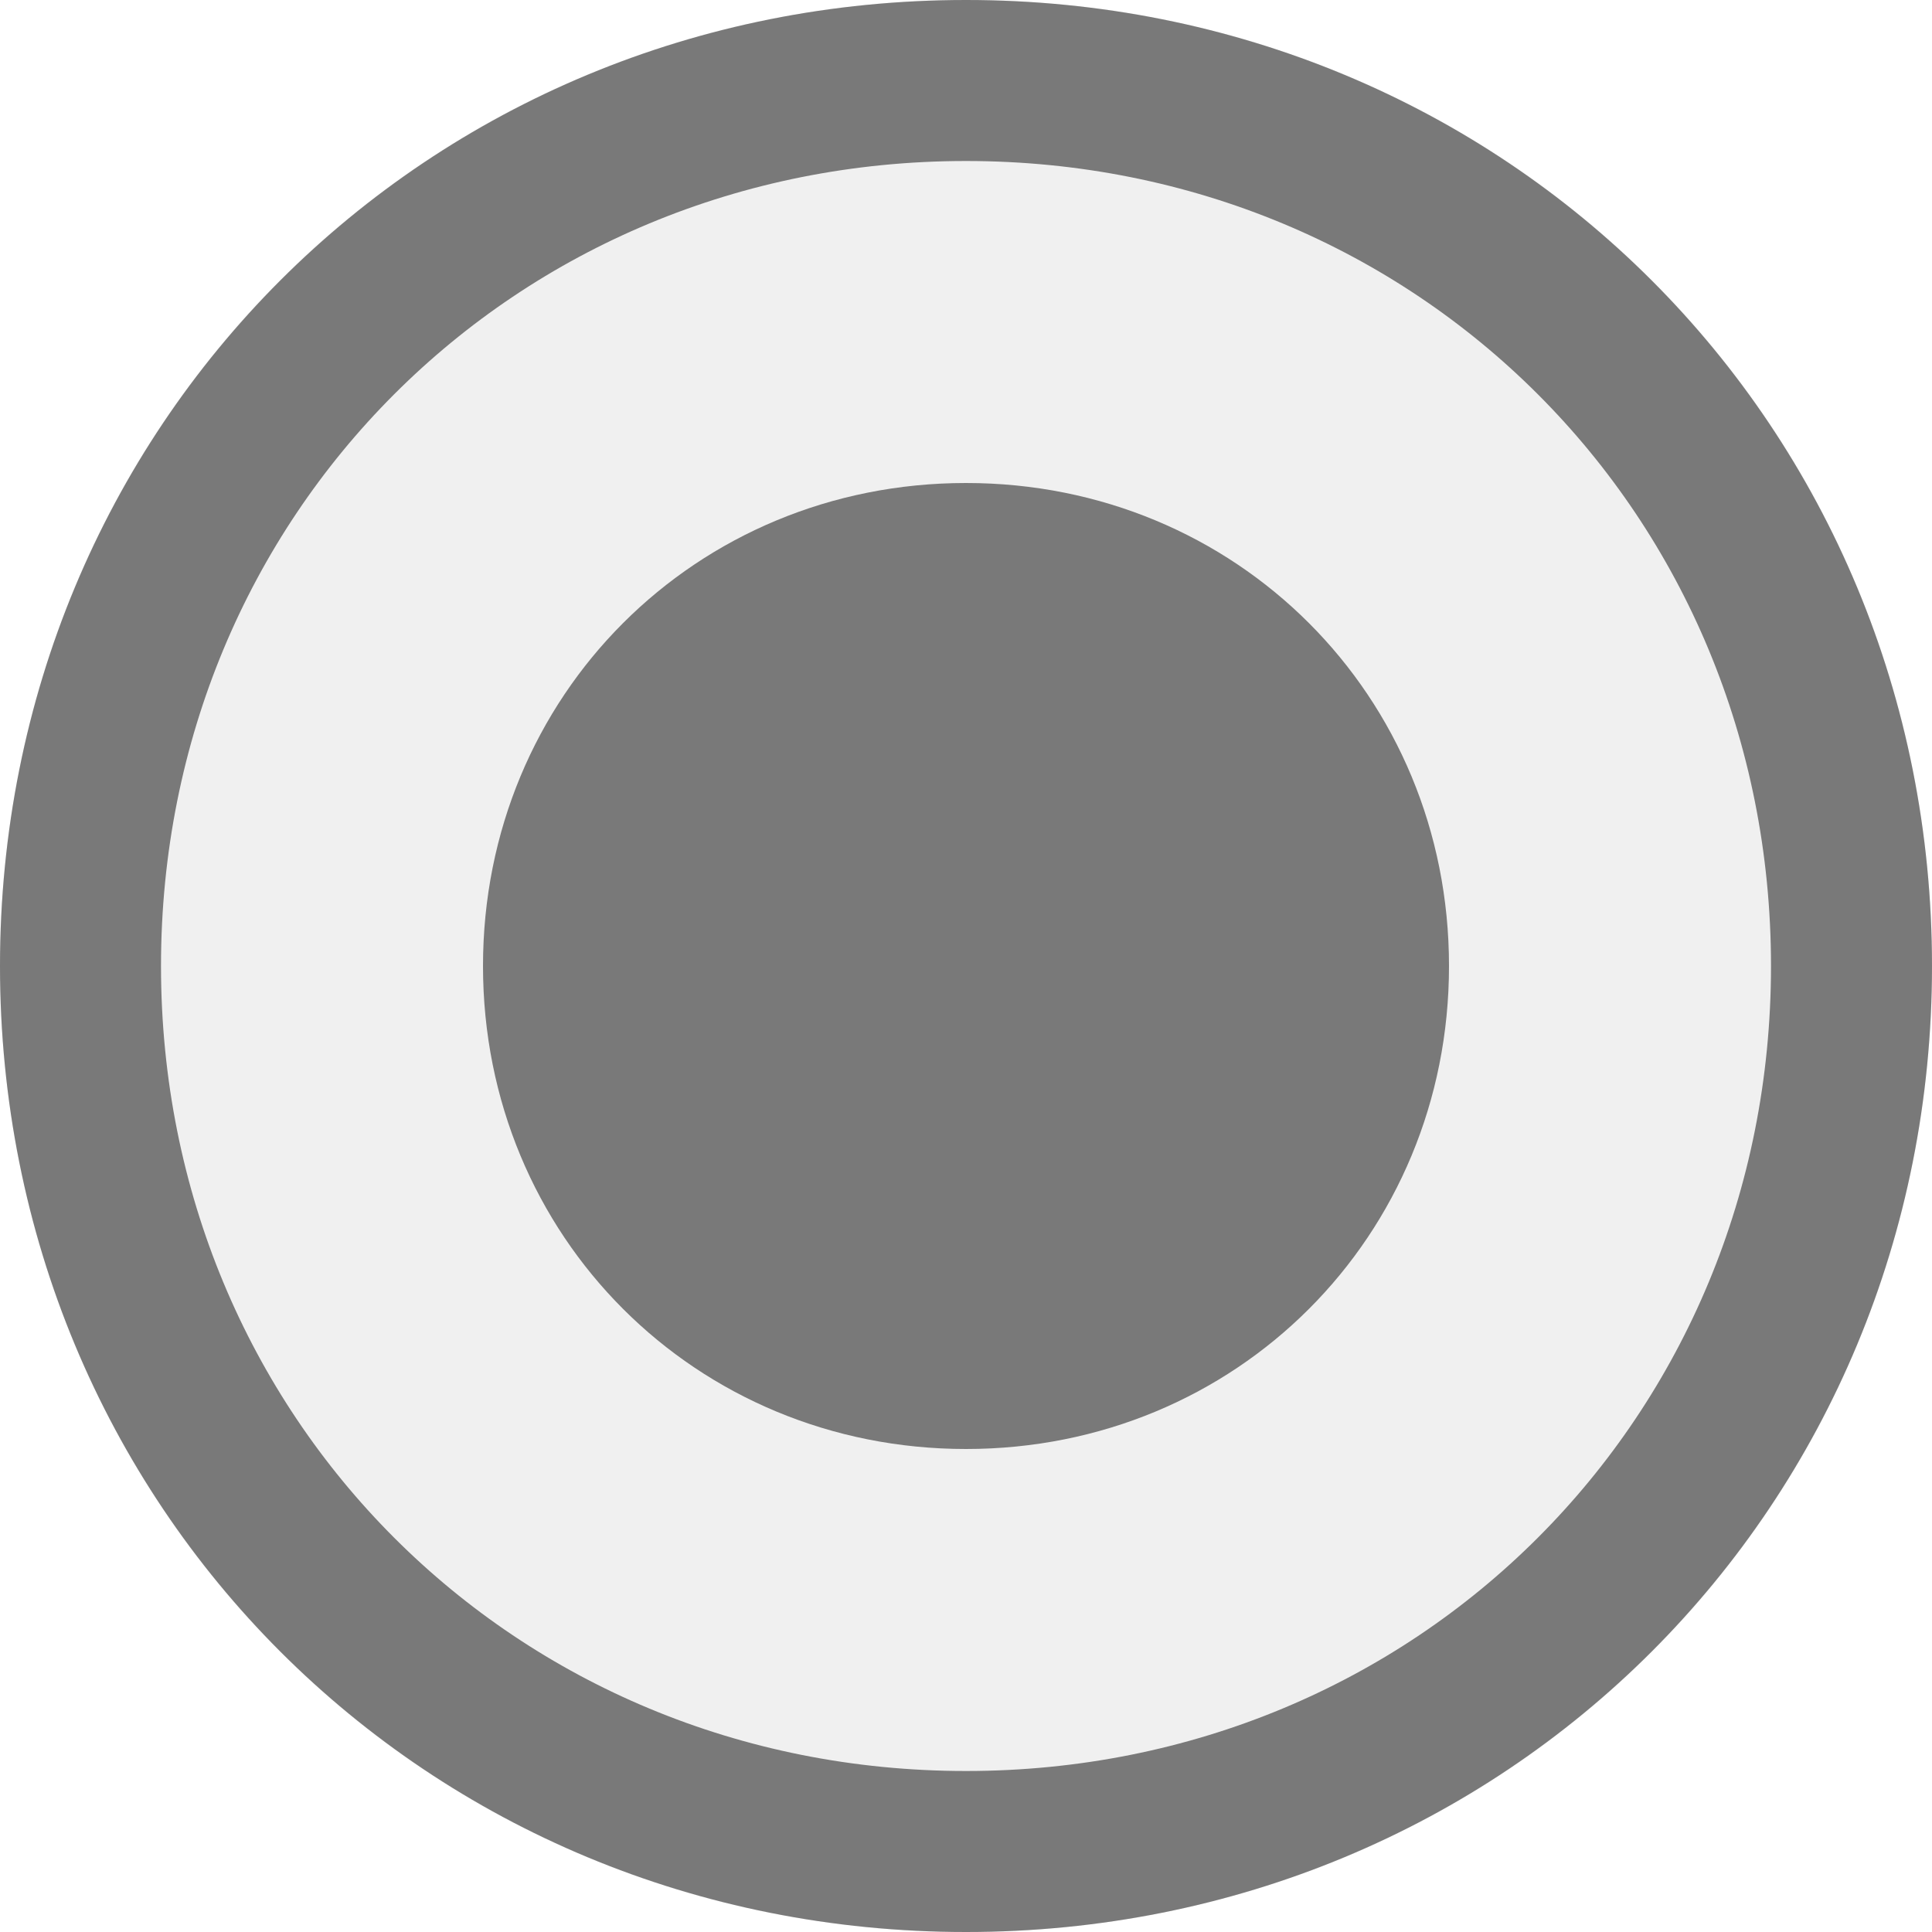
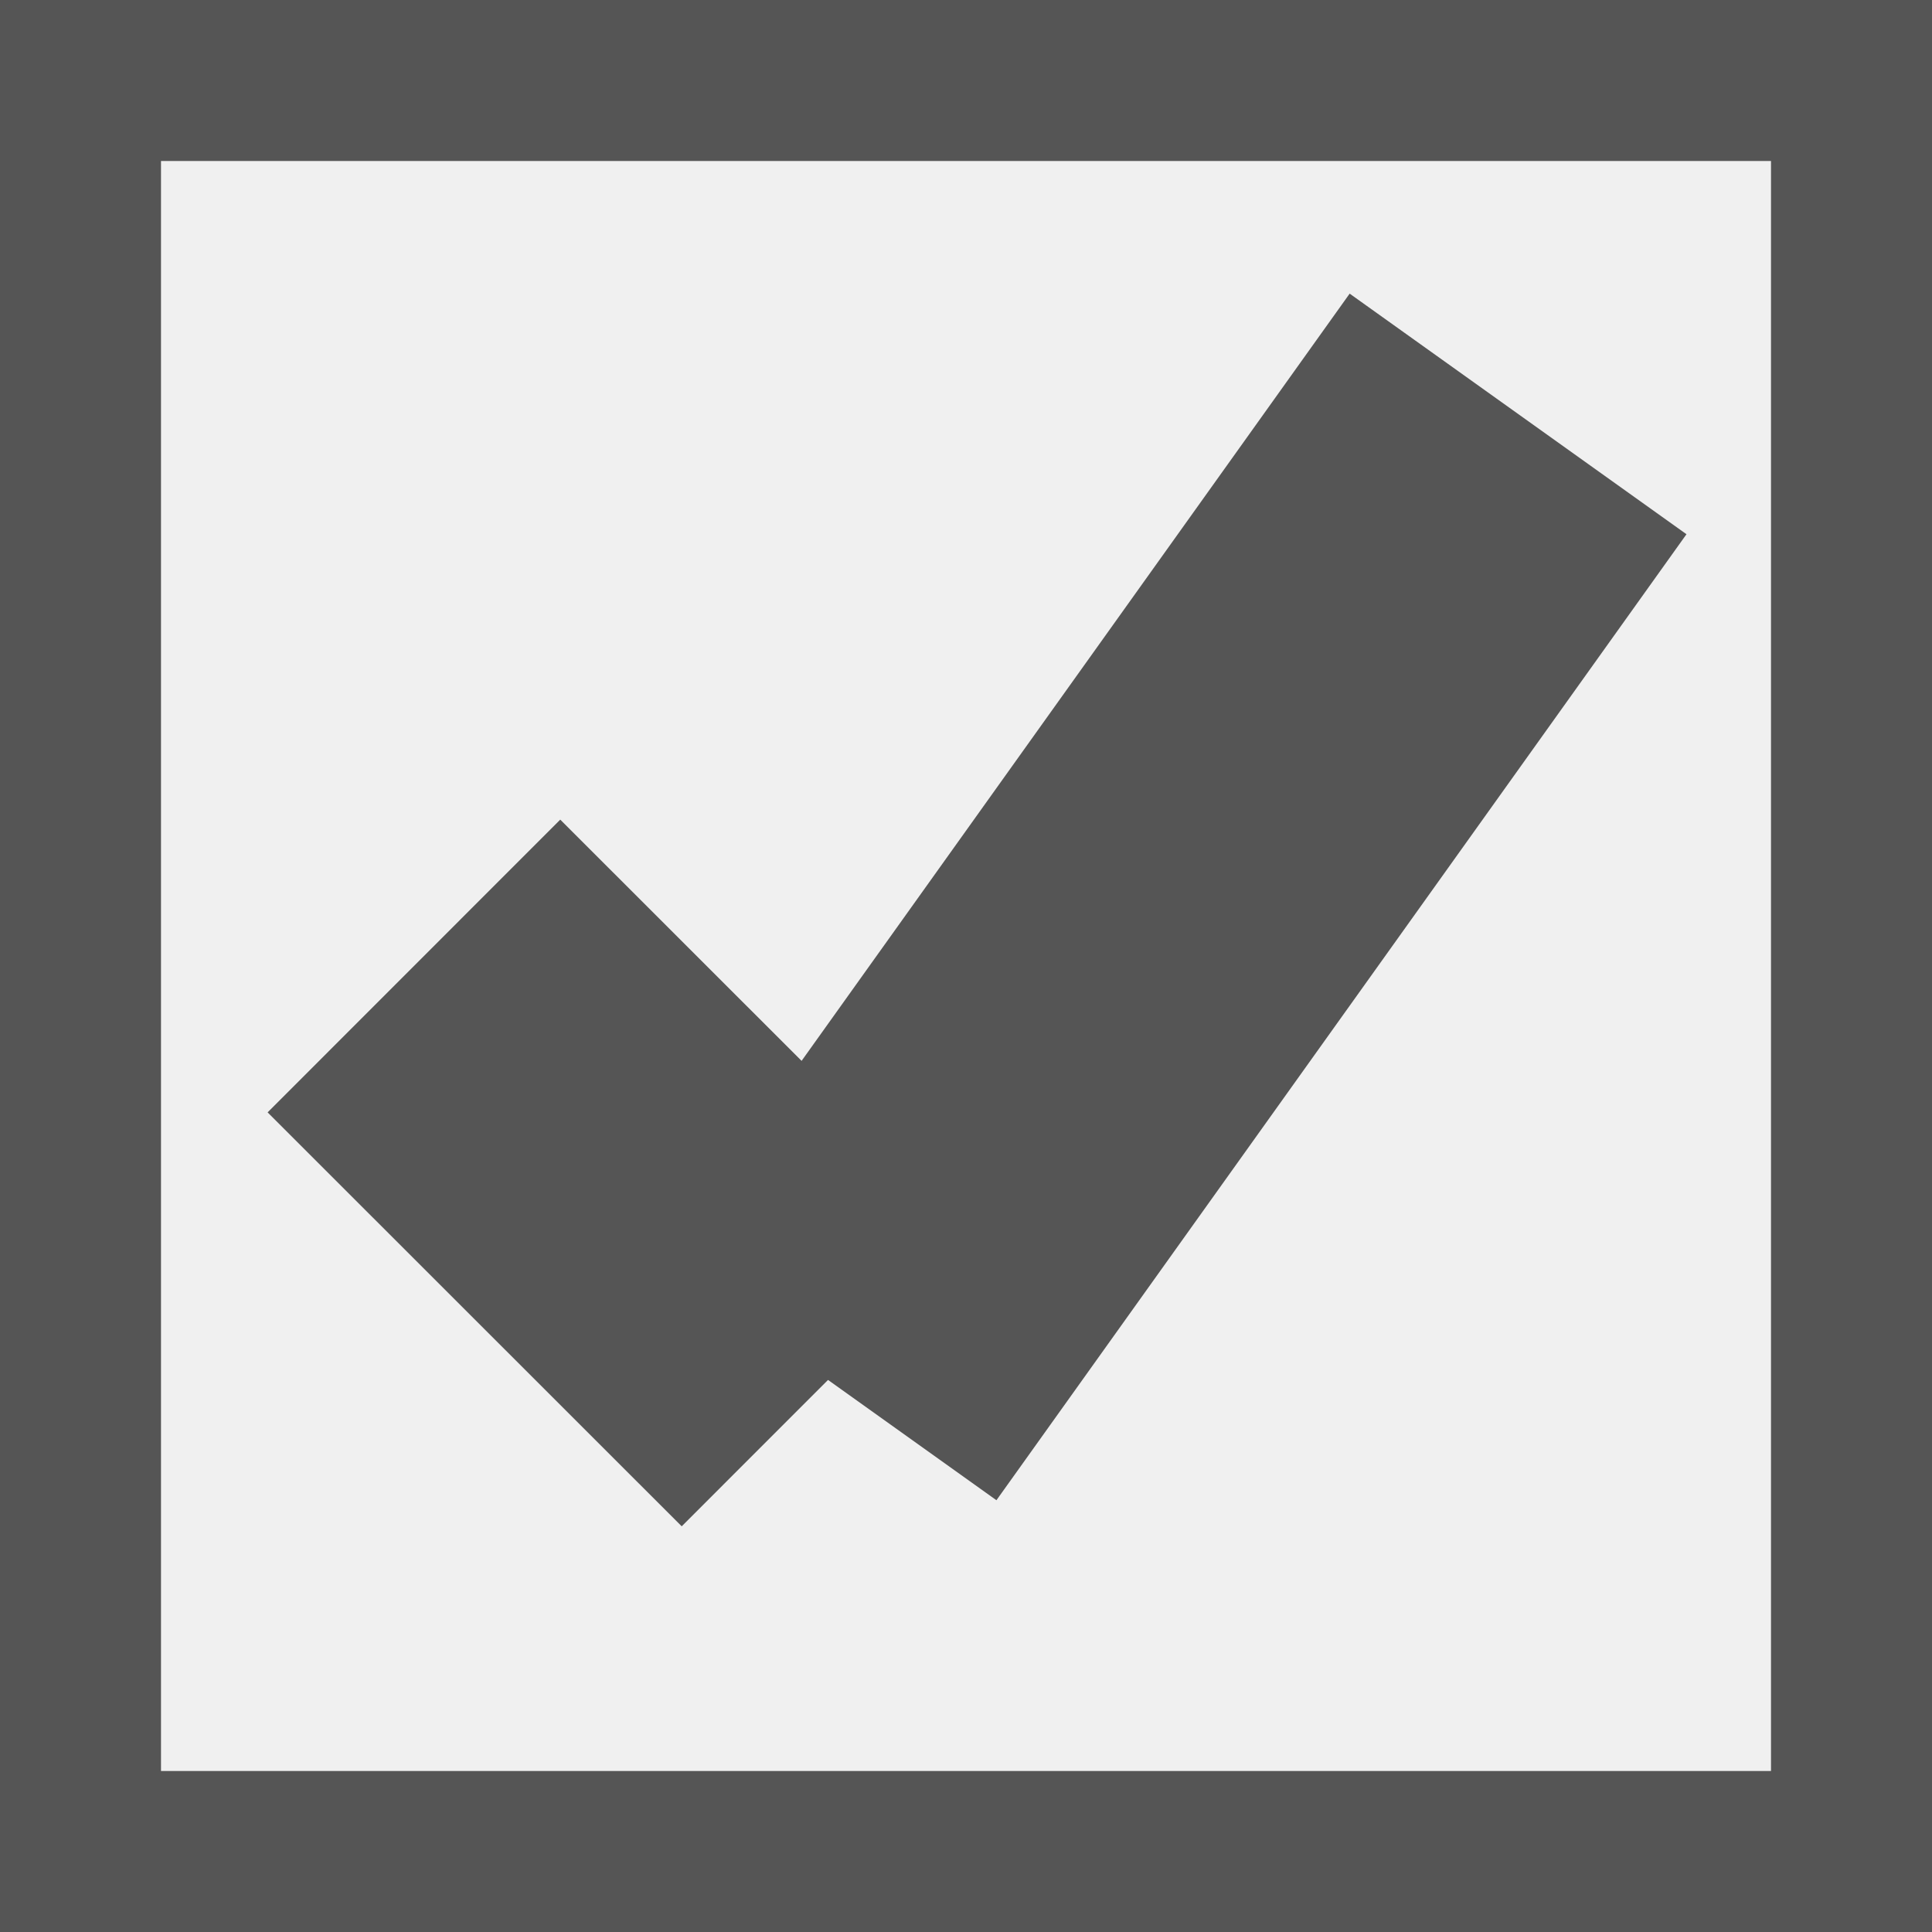
- <svg xmlns="http://www.w3.org/2000/svg" version="1.1" width="12px" height="12px" viewBox="1194 177  12 12">
-   <path d="M 1200 177  C 1203.36 177  1206 179.64  1206 183  C 1206 186.36  1203.36 189  1200 189  C 1196.64 189  1194 186.36  1194 183  C 1194 179.64  1196.64 177  1200 177  Z " fill-rule="nonzero" fill="#f0f0f0" stroke="none" />
-   <path d="M 1200 177.5  C 1203.08 177.5  1205.5 179.92  1205.5 183  C 1205.5 186.08  1203.08 188.5  1200 188.5  C 1196.92 188.5  1194.5 186.08  1194.5 183  C 1194.5 179.92  1196.92 177.5  1200 177.5  Z " stroke-width="1" stroke="#797979" fill="none" />
-   <path d="M 1200 186  C 1198.32 186  1197 184.68  1197 183  C 1197 181.32  1198.32 180  1200 180  C 1201.68 180  1203 181.32  1203 183  C 1203 184.68  1201.68 186  1200 186  " fill-rule="nonzero" fill="#797979" stroke="none" />
+ <svg xmlns="http://www.w3.org/2000/svg" version="1.1" width="12px" height="12px" viewBox="742 1048  12 12">
+   <path d="M 742.5 1048.5  L 753.5 1048.5  L 753.5 1059.5  L 742.5 1059.5  L 742.5 1048.5  Z " fill-rule="nonzero" fill="#f0f0f0" stroke="none" />
+   <path d="M 742.5 1048.5  L 753.5 1048.5  L 753.5 1059.5  L 742.5 1059.5  L 742.5 1048.5  Z " stroke-width="1" stroke="#555555" fill="none" />
+   <path d="M 744.571 1054  L 747.143 1056.571  " stroke-width="2.571" stroke="#555555" fill="none" />
+   <path d="M 747.143 1056.571  L 751.429 1050.571  " stroke-width="2.571" stroke="#555555" fill="none" />
</svg>
